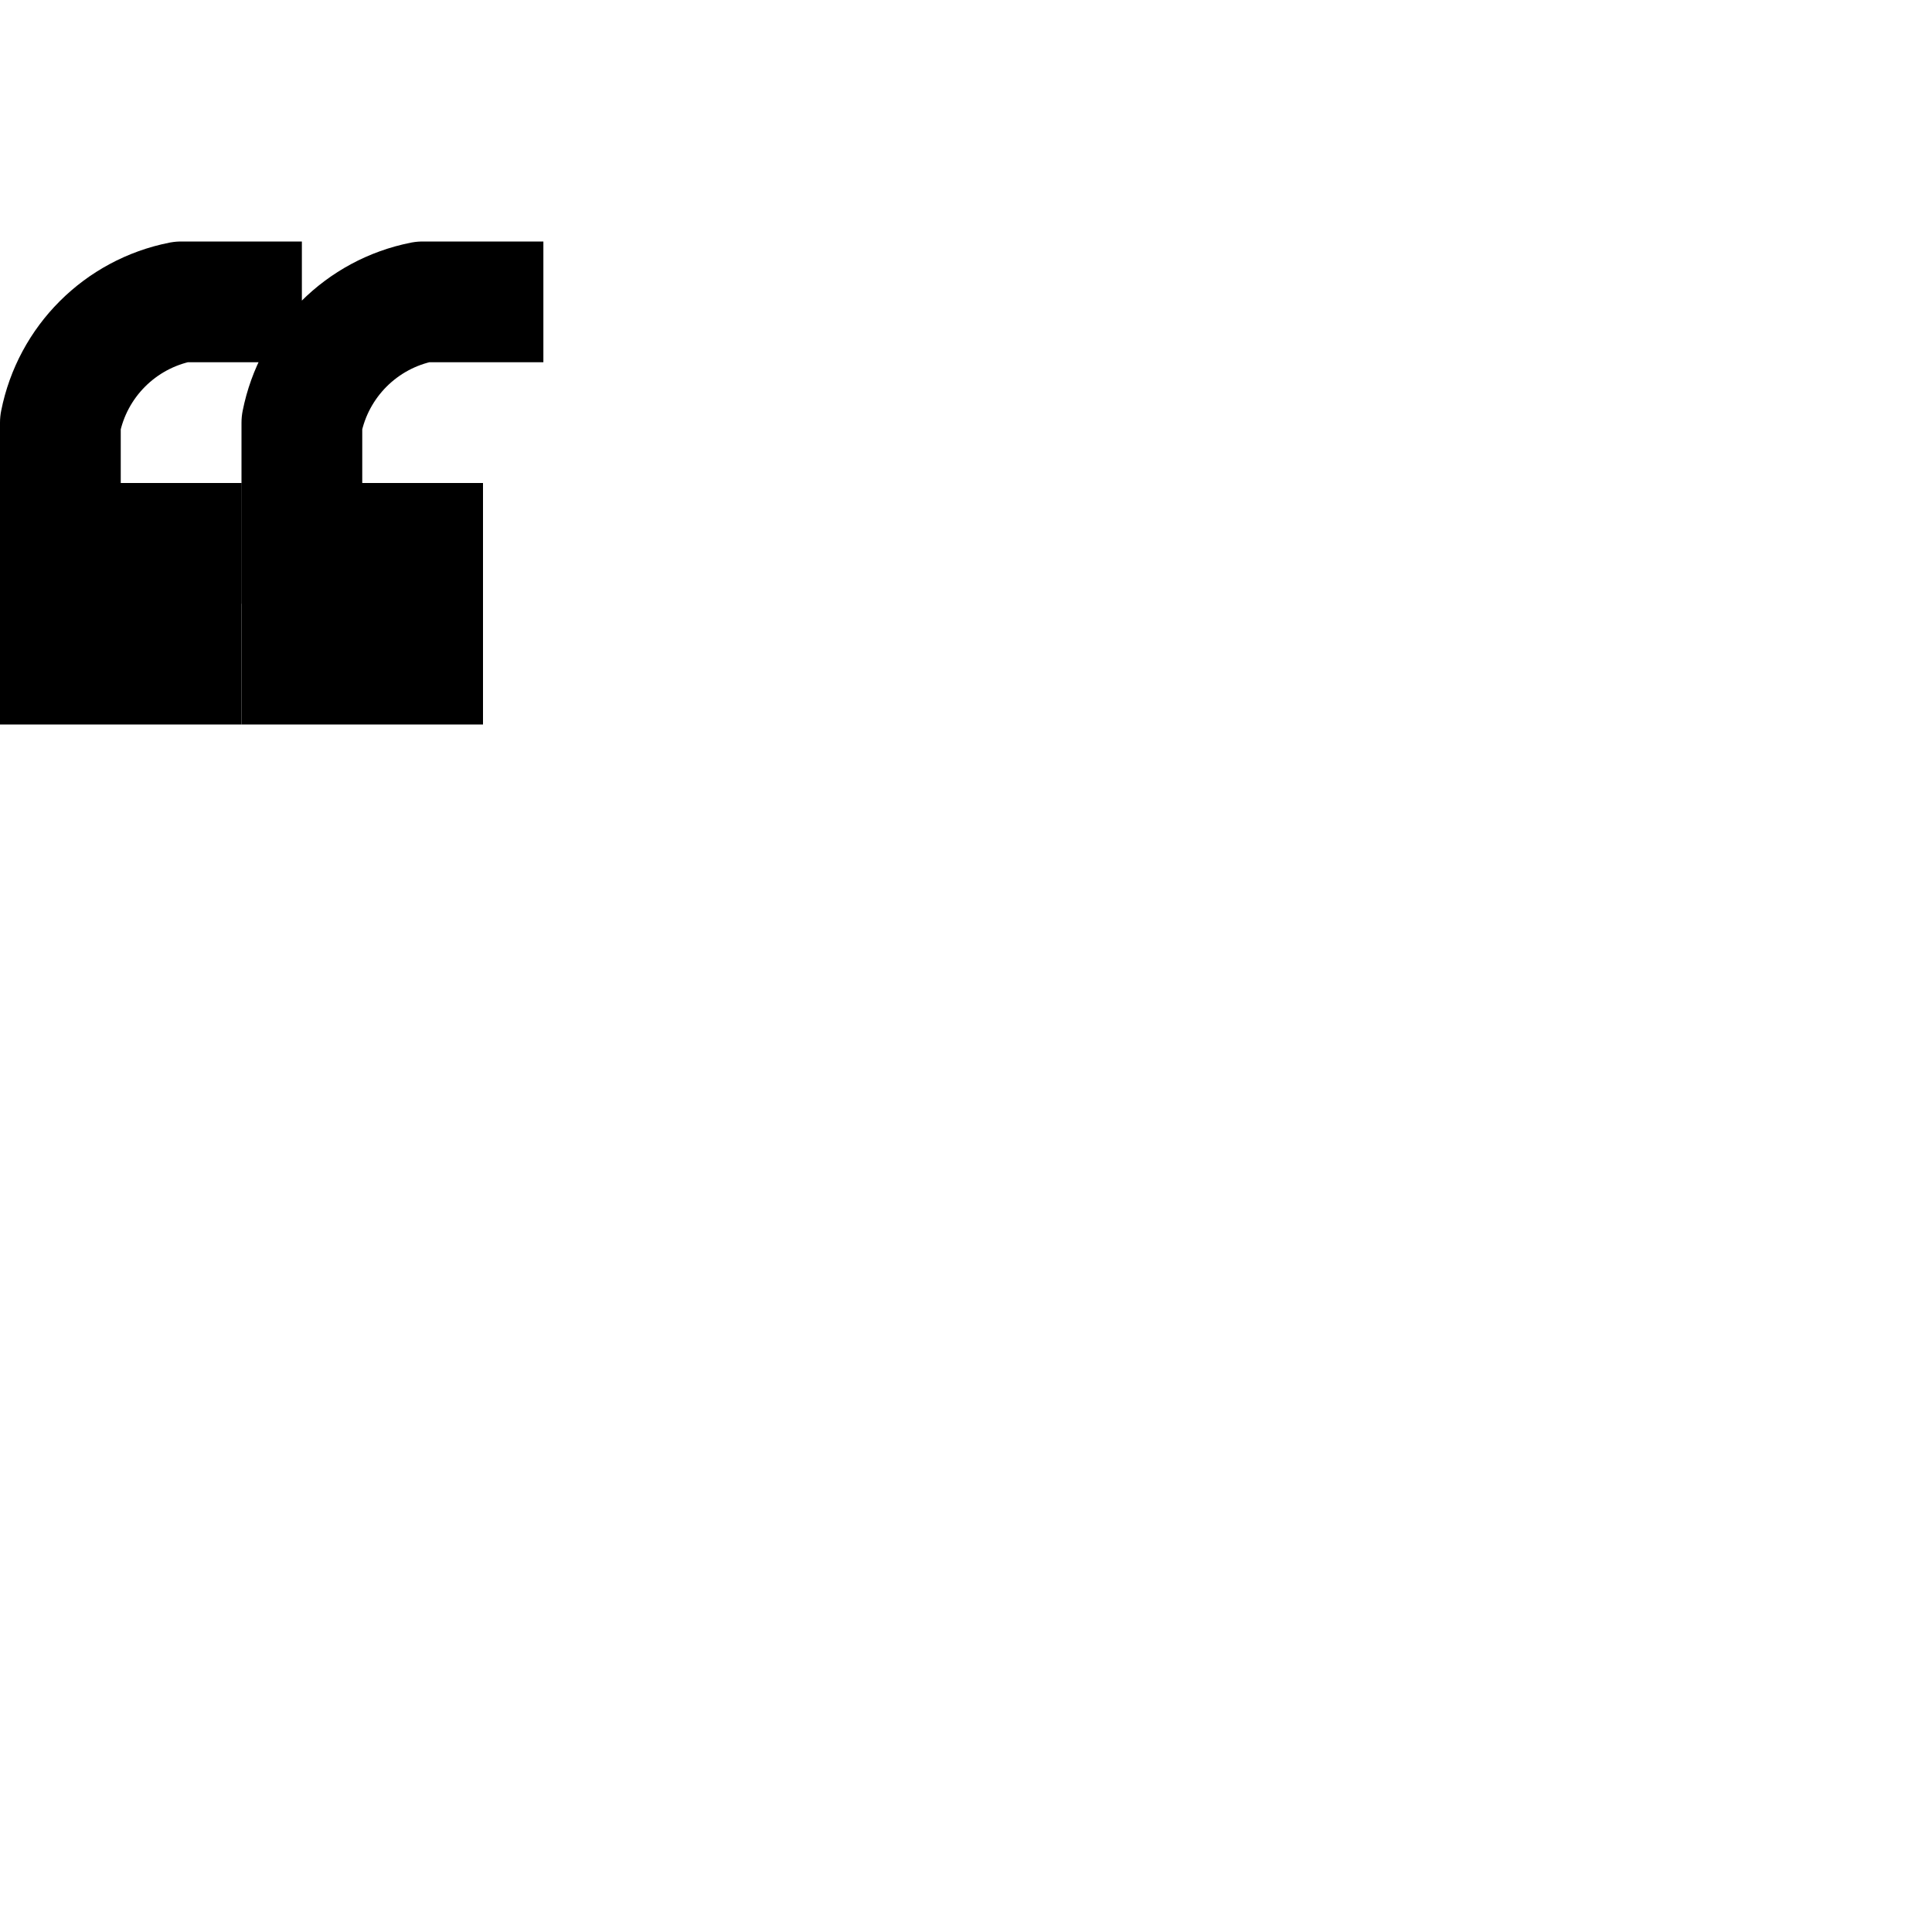
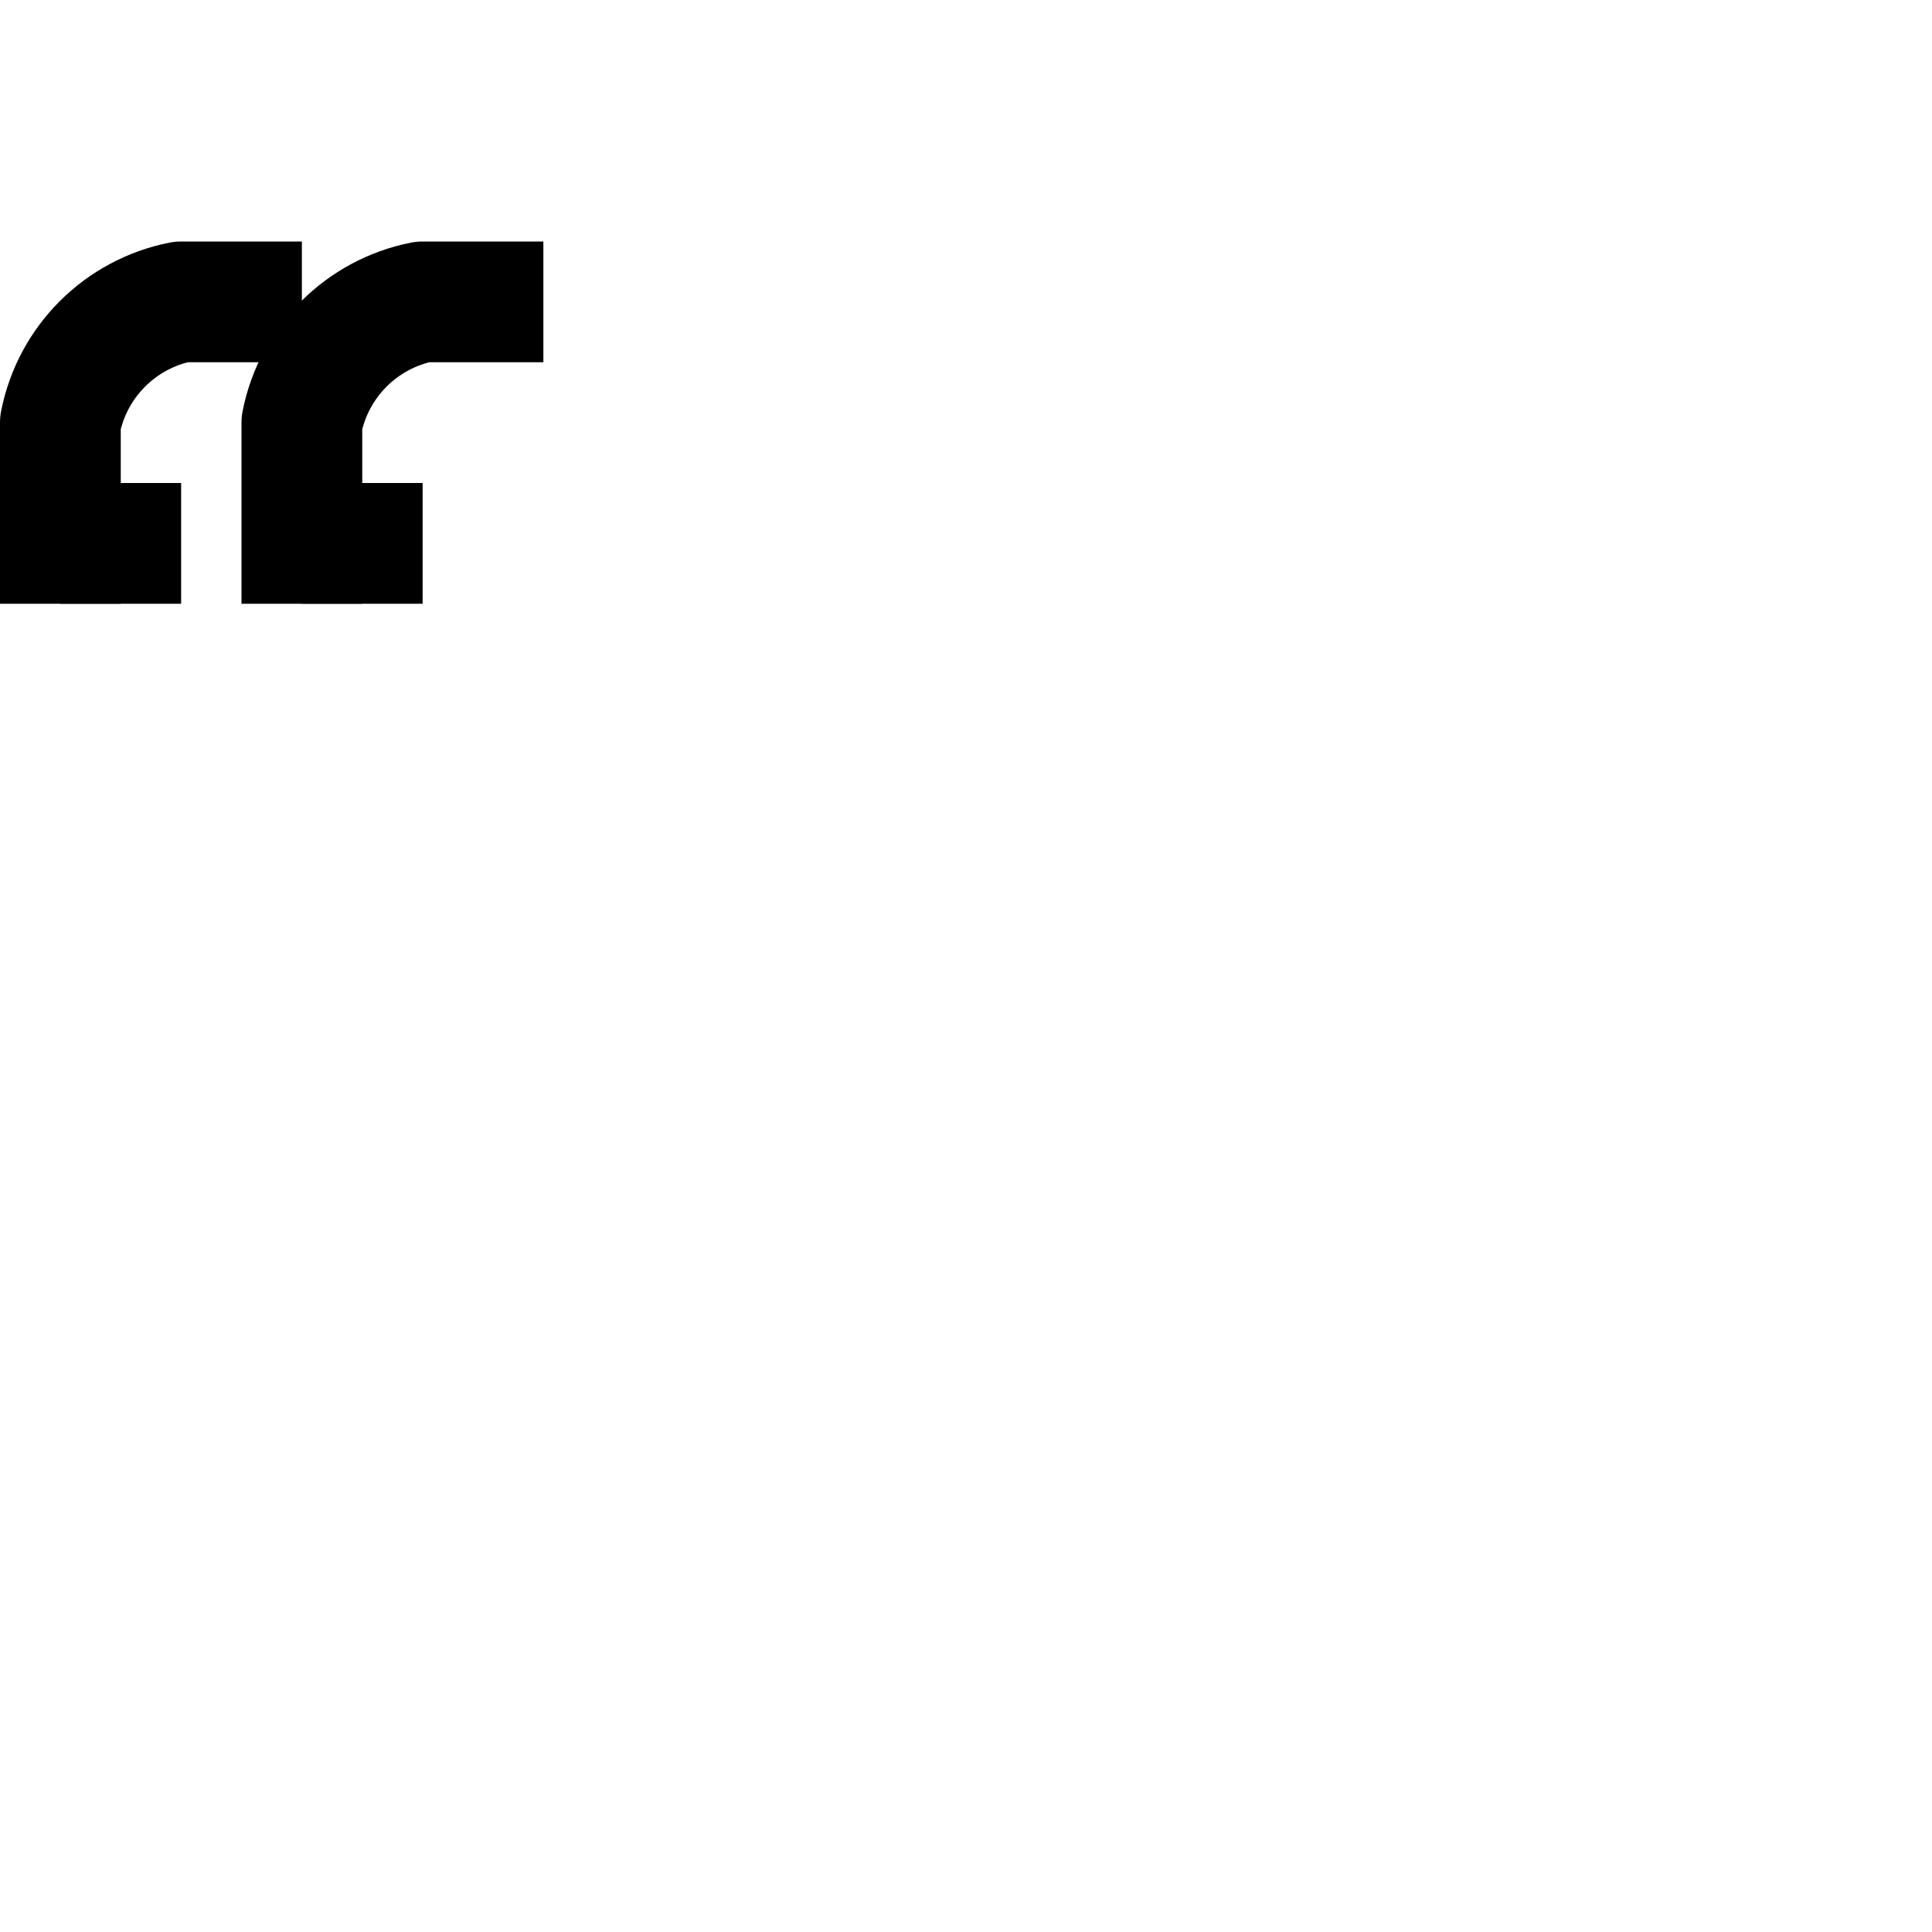
<svg xmlns="http://www.w3.org/2000/svg" viewBox="0 0 16 16" width="160" height="160">
  <path d="M4.500 2.500 C4.333 2.500 3.667 2.500 3.500 2.500 C2.995 2.600 2.600 2.995 2.500 3.500 C2.500 3.833 2.500 4.667 2.500 5.000  M2.500 2.500 C2.333 2.500 1.667 2.500 1.500 2.500 C0.995 2.600 0.600 2.995 0.500 3.500 C0.500 3.833 0.500 4.667 0.500 5.000 " fill="none" stroke="#000" stroke-width="1.0" stroke-linecap="butt" stroke-linejoin="round" />
-   <rect x="0.0" y="4.0" width="2" height="2" rx="0" fill="#000" />
-   <rect x="2.0" y="4.0" width="2" height="2" rx="0" fill="#000" />
+   <rect x="0.5" y="4.0" width="1.0" height="1.0" rx="0" fill="#000" />
+   <rect x="2.5" y="4.0" width="1.0" height="1.0" rx="0" fill="#000" />
</svg>
